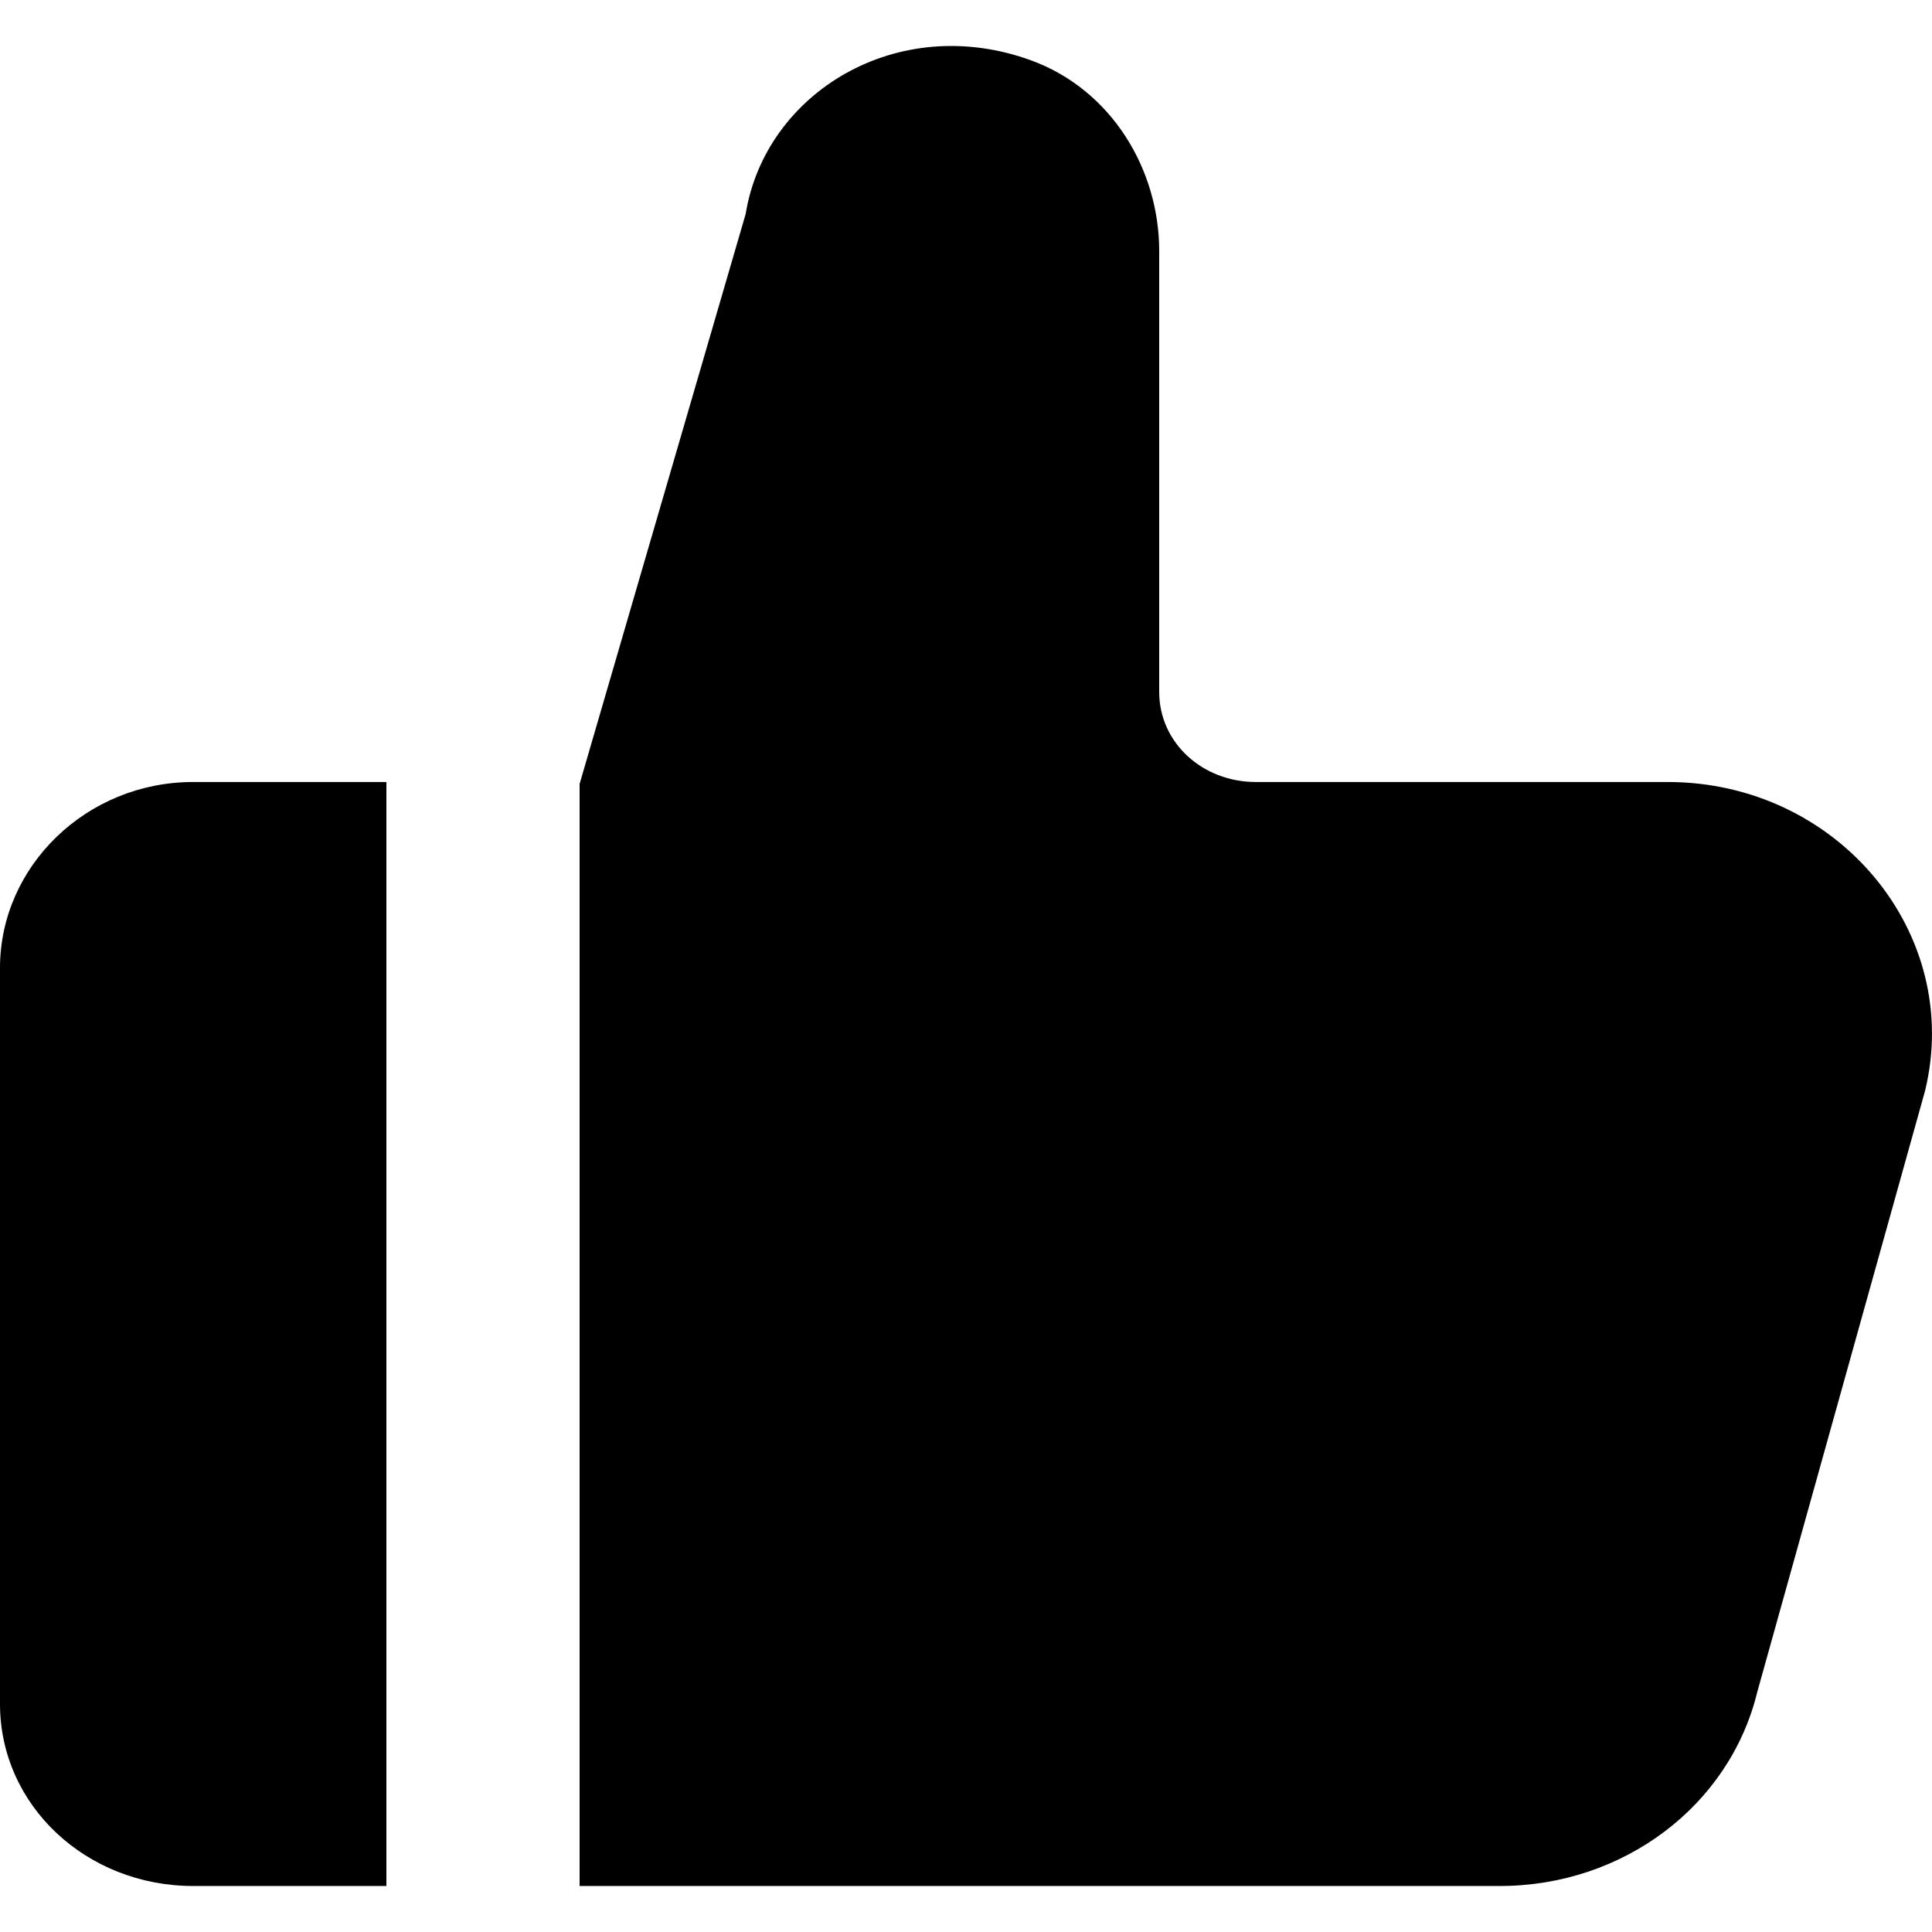
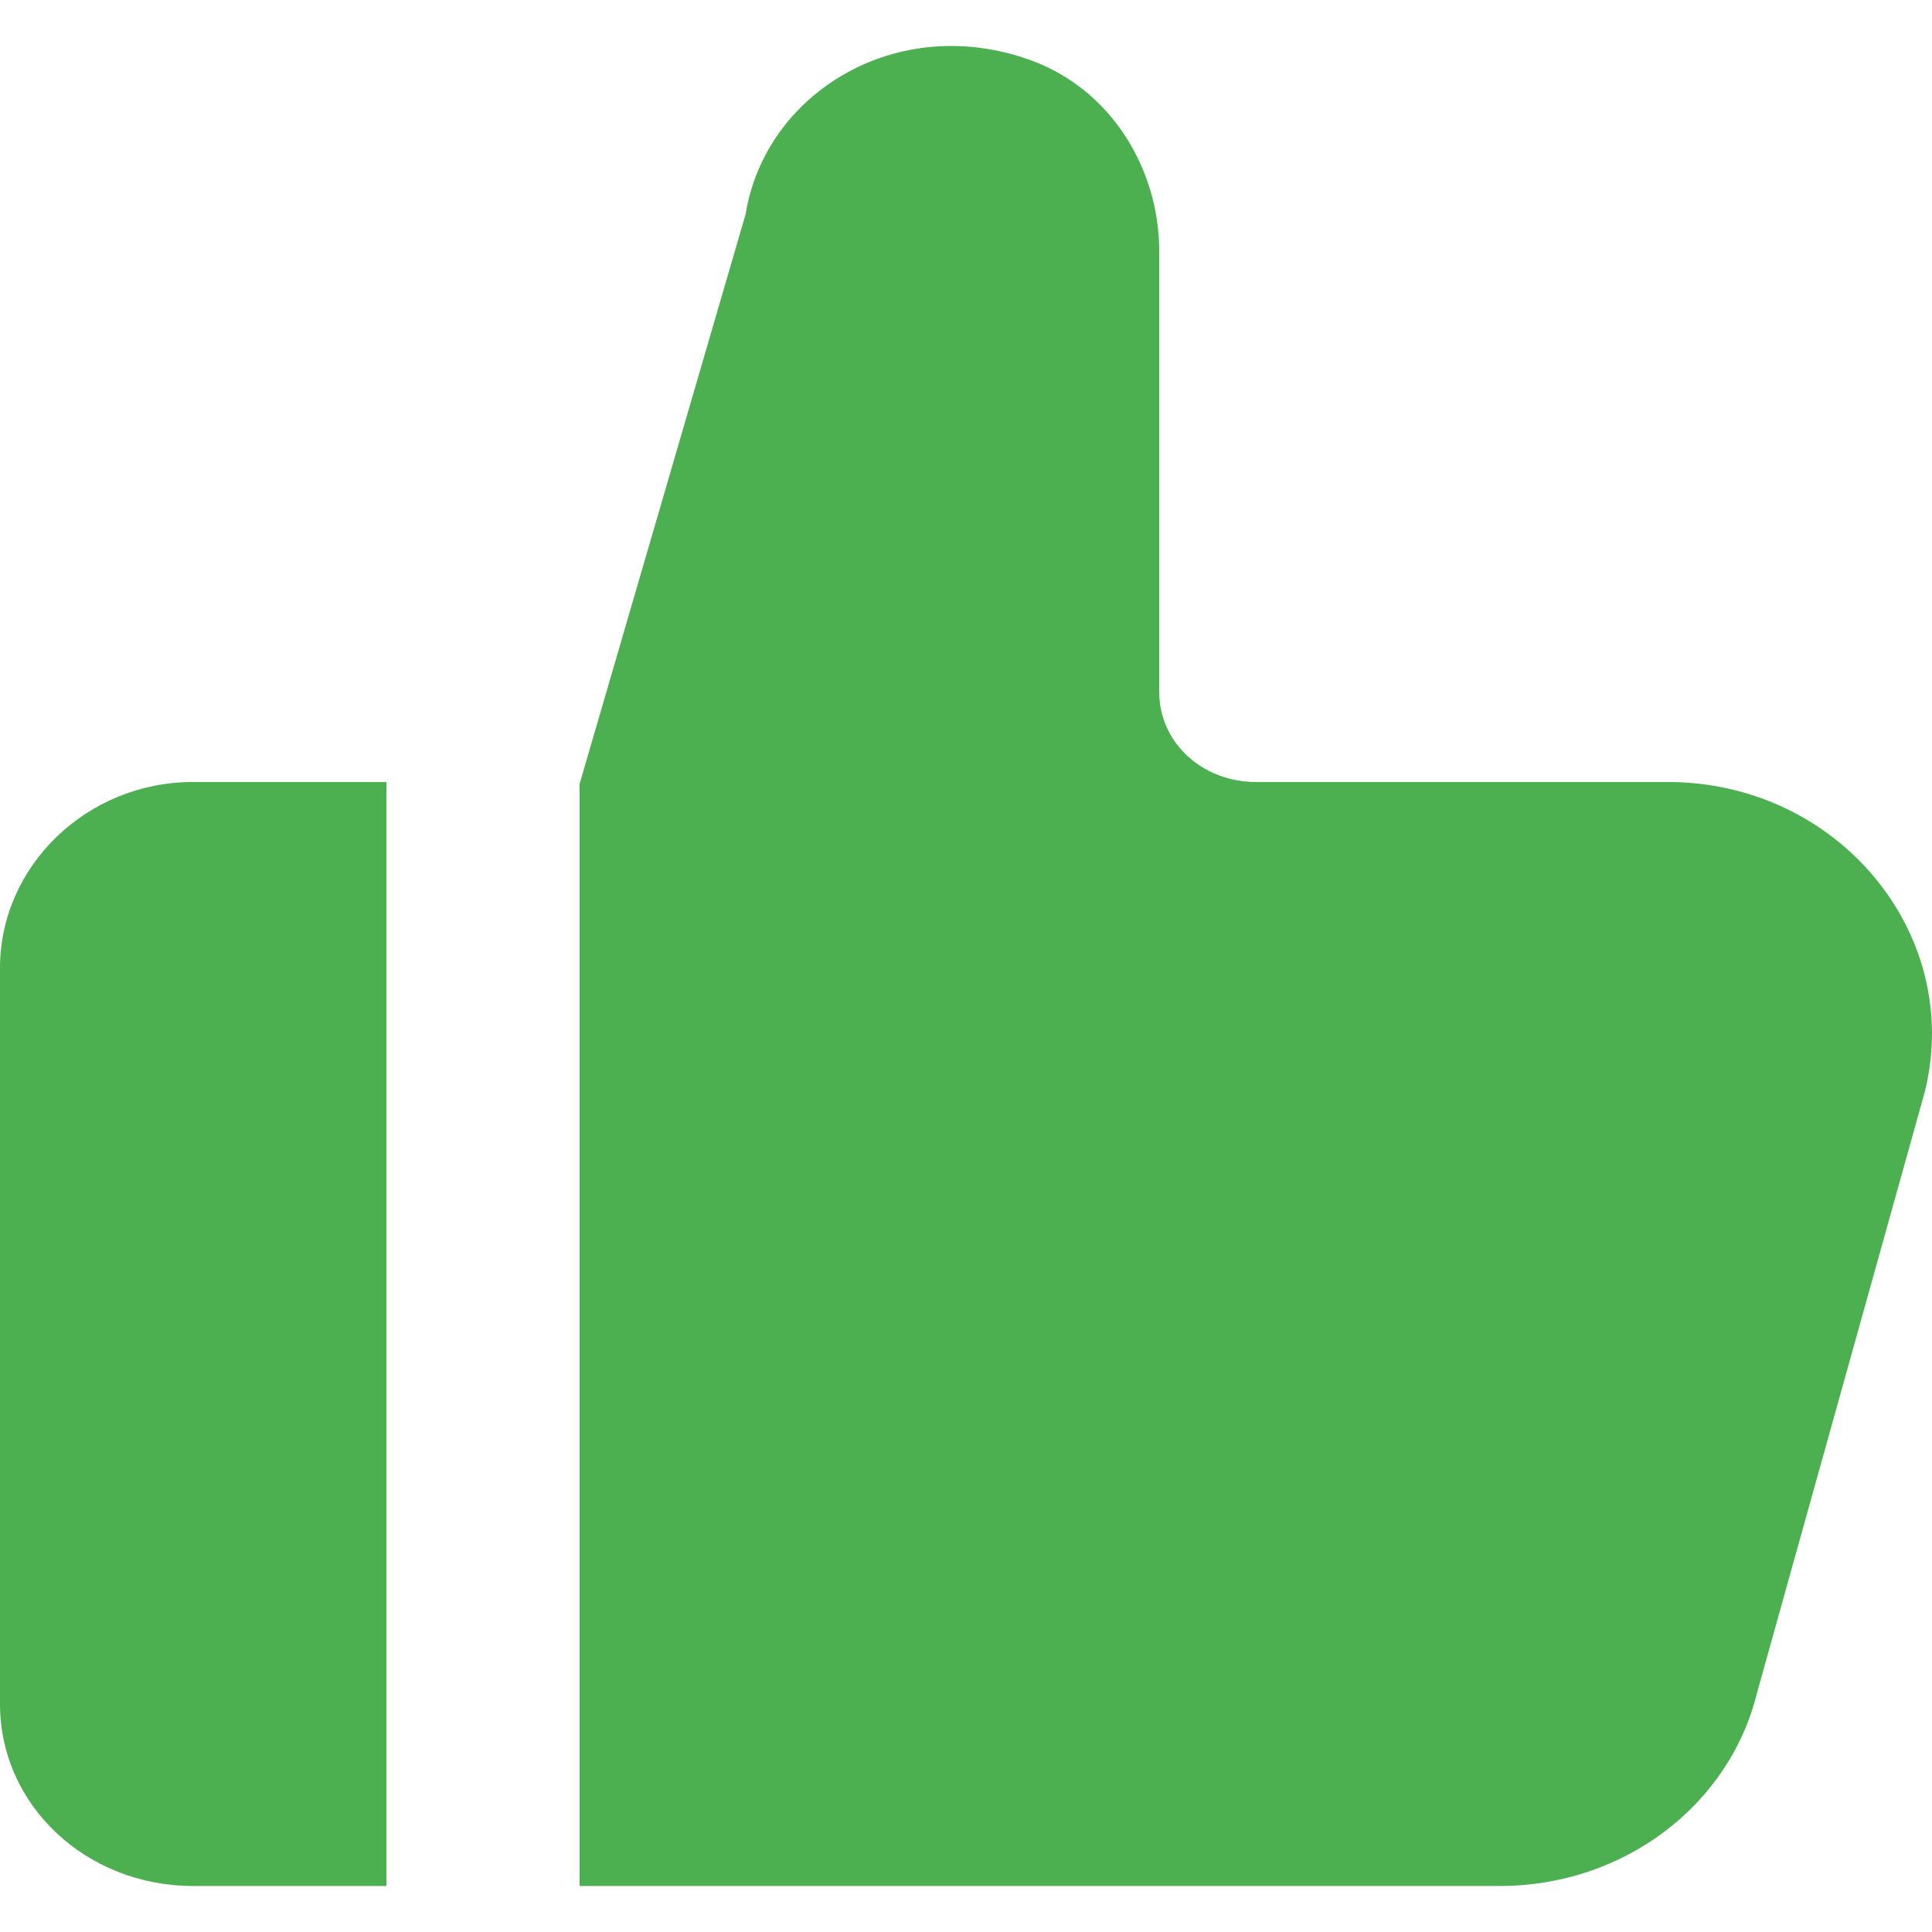
- <svg xmlns="http://www.w3.org/2000/svg" width="800px" height="800px" viewBox="0 -0.5 21 21" version="1.1">
-   <defs>
- 
- </defs>
-   <g id="Page-1" stroke="none" stroke-width="1" fill="none" fill-rule="evenodd">
-     <g id="Dribbble-Light-Preview" transform="translate(-219, -760)" fill="currentColor">
-       <g id="icons" transform="translate(56, 160)">
-         <path d="M163,610.021 L163,618.021 C163,619.126 163.94,620 165.1,620 L167.2,620 L167.2,608 L165.1,608 C163.94,608 163,608.916 163,610.021 M183.925,611.355 L182.101,617.89 C181.8,619.131 180.64,620 179.302,620 L169.3,620 L169.3,608.021 L171.105,601.826 C171.318,600.509 172.754,599.625 174.21,600.157 C175.08,600.476 175.6,601.339 175.6,602.228 L175.6,607.021 C175.6,607.573 176.07,608 176.65,608 L181.127,608 C182.974,608 184.34,609.642 183.925,611.355" id="like-[#1386]">
- 
- </path>
+ <svg xmlns="http://www.w3.org/2000/svg" width="800px" height="800px" viewBox="0 -0.5 21 21" version="1.1" fill="#000000">
+   <g id="SVGRepo_bgCarrier" stroke-width="0" />
+   <g id="SVGRepo_tracerCarrier" stroke-linecap="round" stroke-linejoin="round" />
+   <g id="SVGRepo_iconCarrier">
+     <defs> </defs>
+     <g id="Page-1" stroke="none" stroke-width="1" fill="none" fill-rule="evenodd">
+       <g id="Dribbble-Light-Preview" transform="translate(-219, -760)" fill="#4caf50">
+         <g id="icons" transform="translate(56, 160)">
+           <path d="M163,610.021 L163,618.021 C163,619.126 163.94,620 165.1,620 L167.2,620 L167.2,608 L165.1,608 C163.94,608 163,608.916 163,610.021 M183.925,611.355 L182.101,617.89 C181.8,619.131 180.64,620 179.302,620 L169.3,620 L169.3,608.021 L171.105,601.826 C171.318,600.509 172.754,599.625 174.21,600.157 C175.08,600.476 175.6,601.339 175.6,602.228 L175.6,607.021 C175.6,607.573 176.07,608 176.65,608 L181.127,608 C182.974,608 184.34,609.642 183.925,611.355" id="like-[#1386]"> </path>
+         </g>
      </g>
    </g>
  </g>
</svg>
